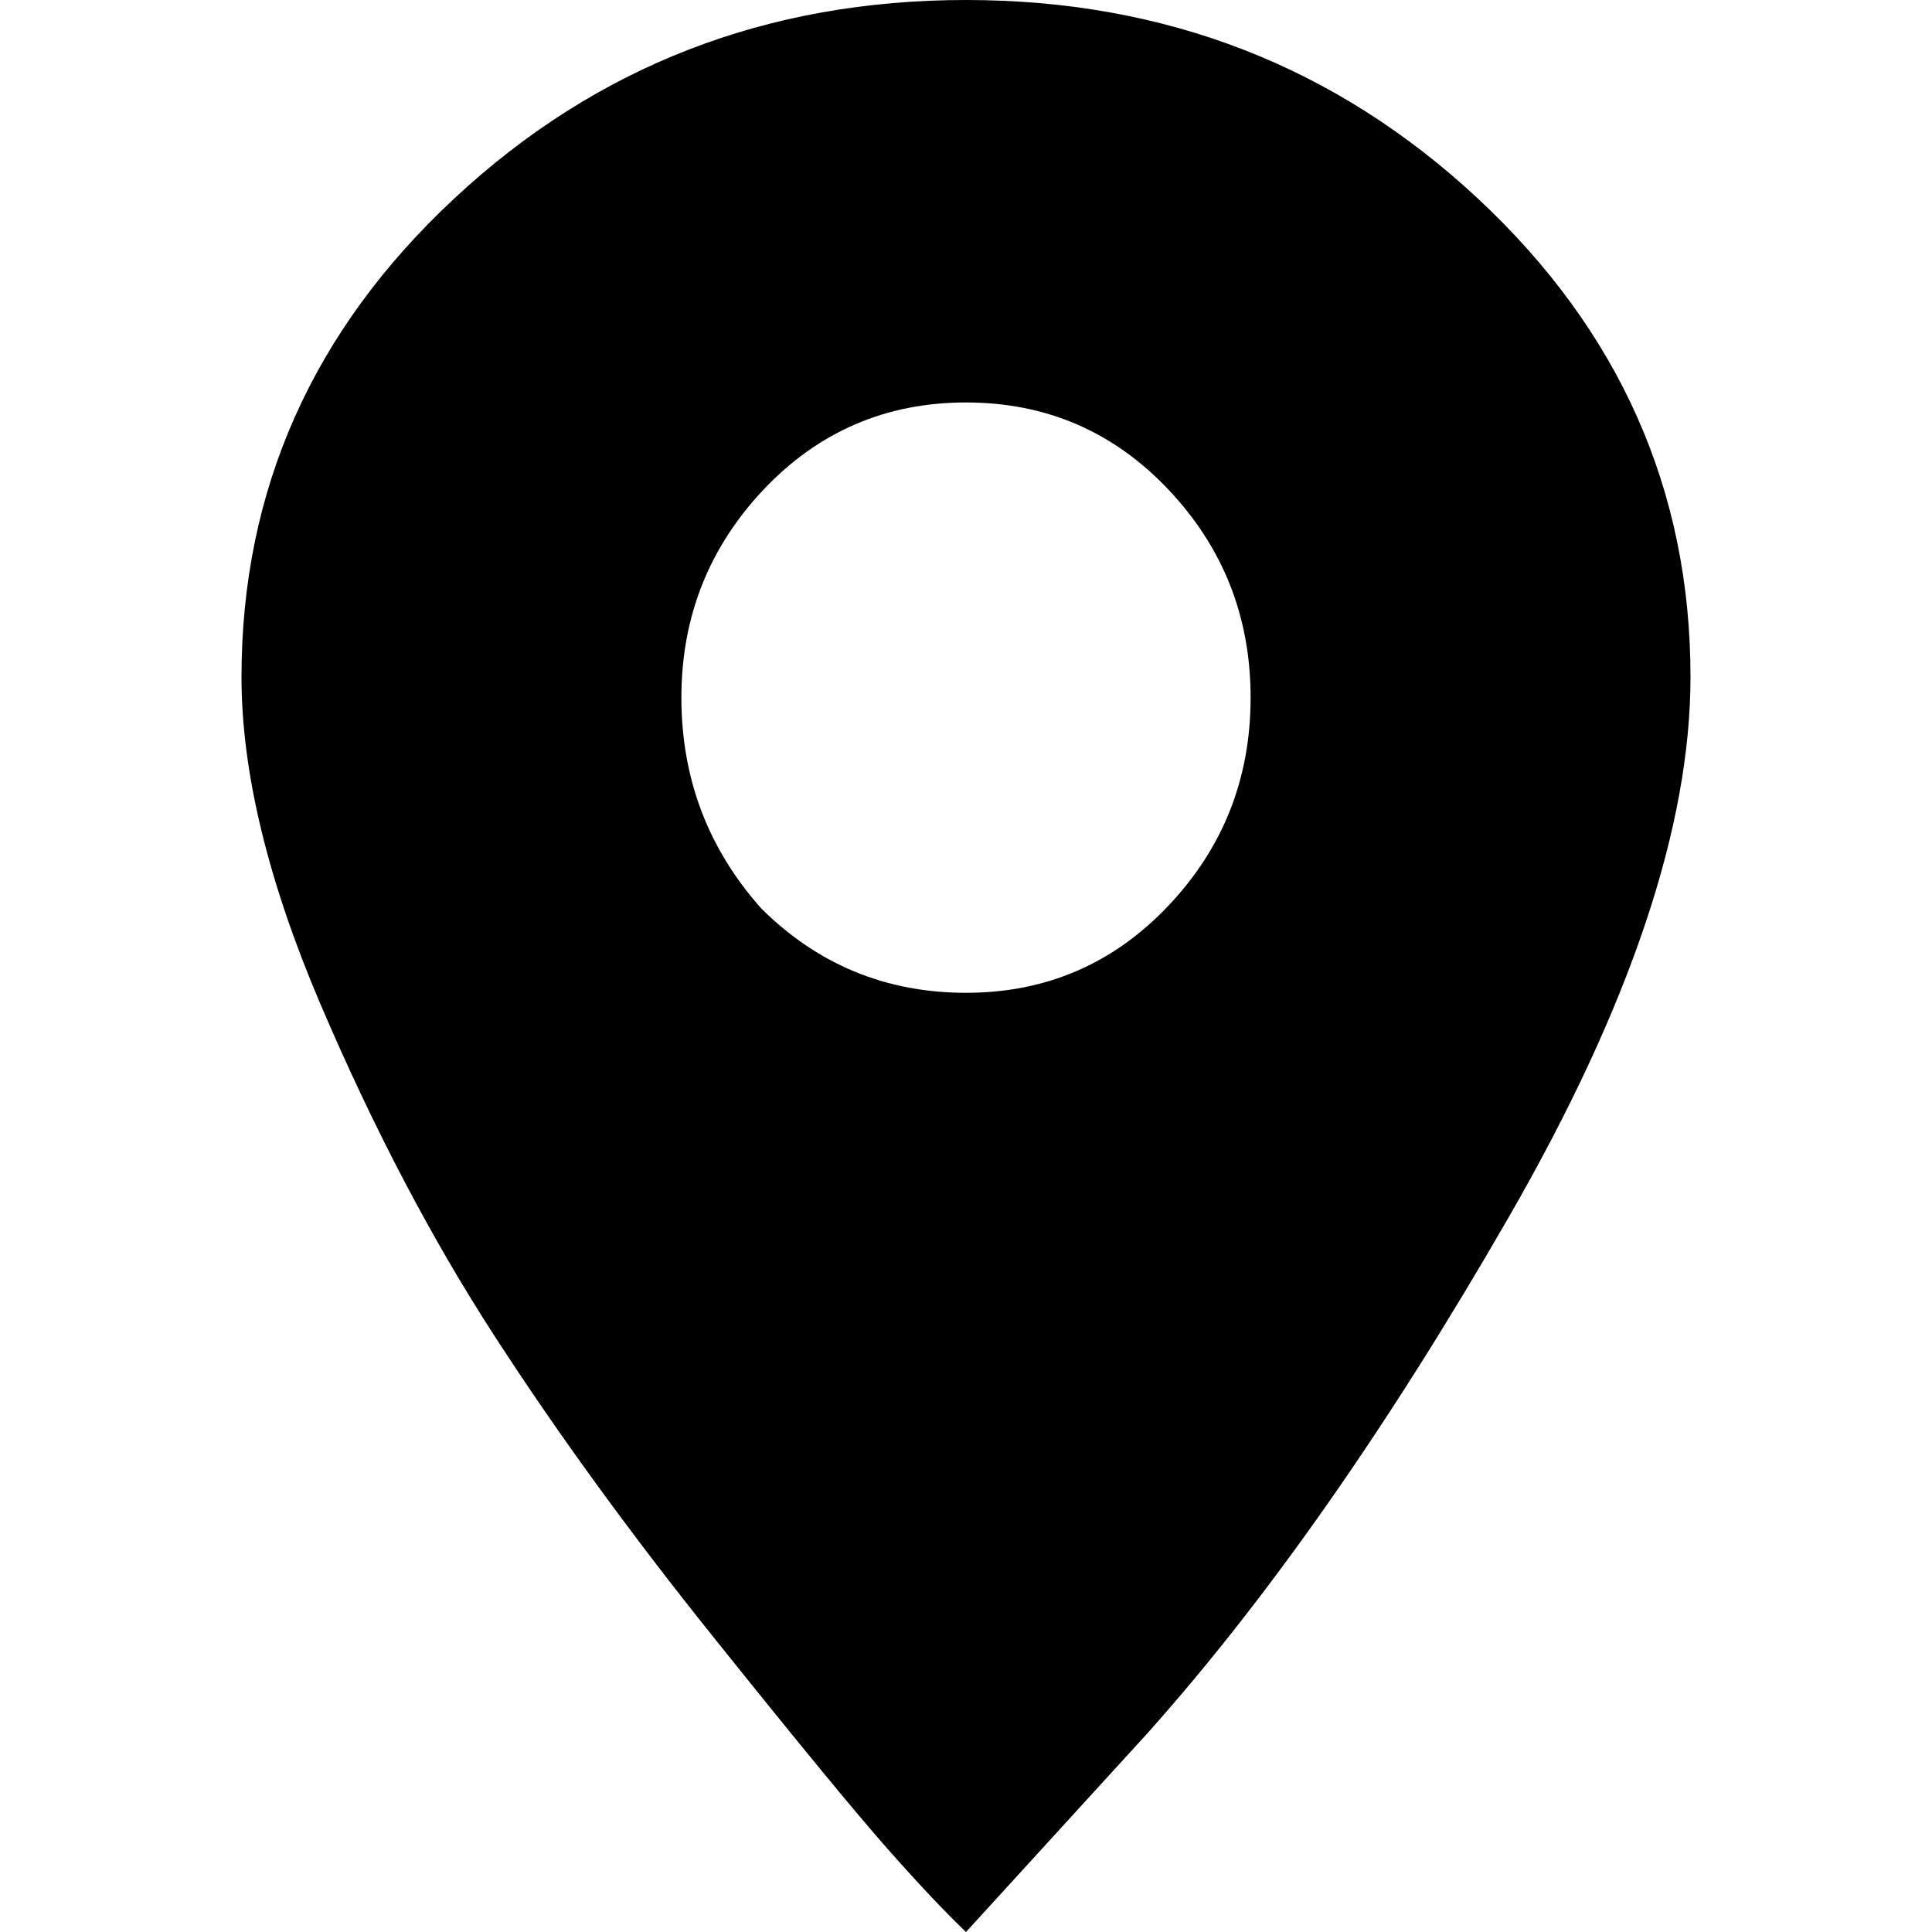
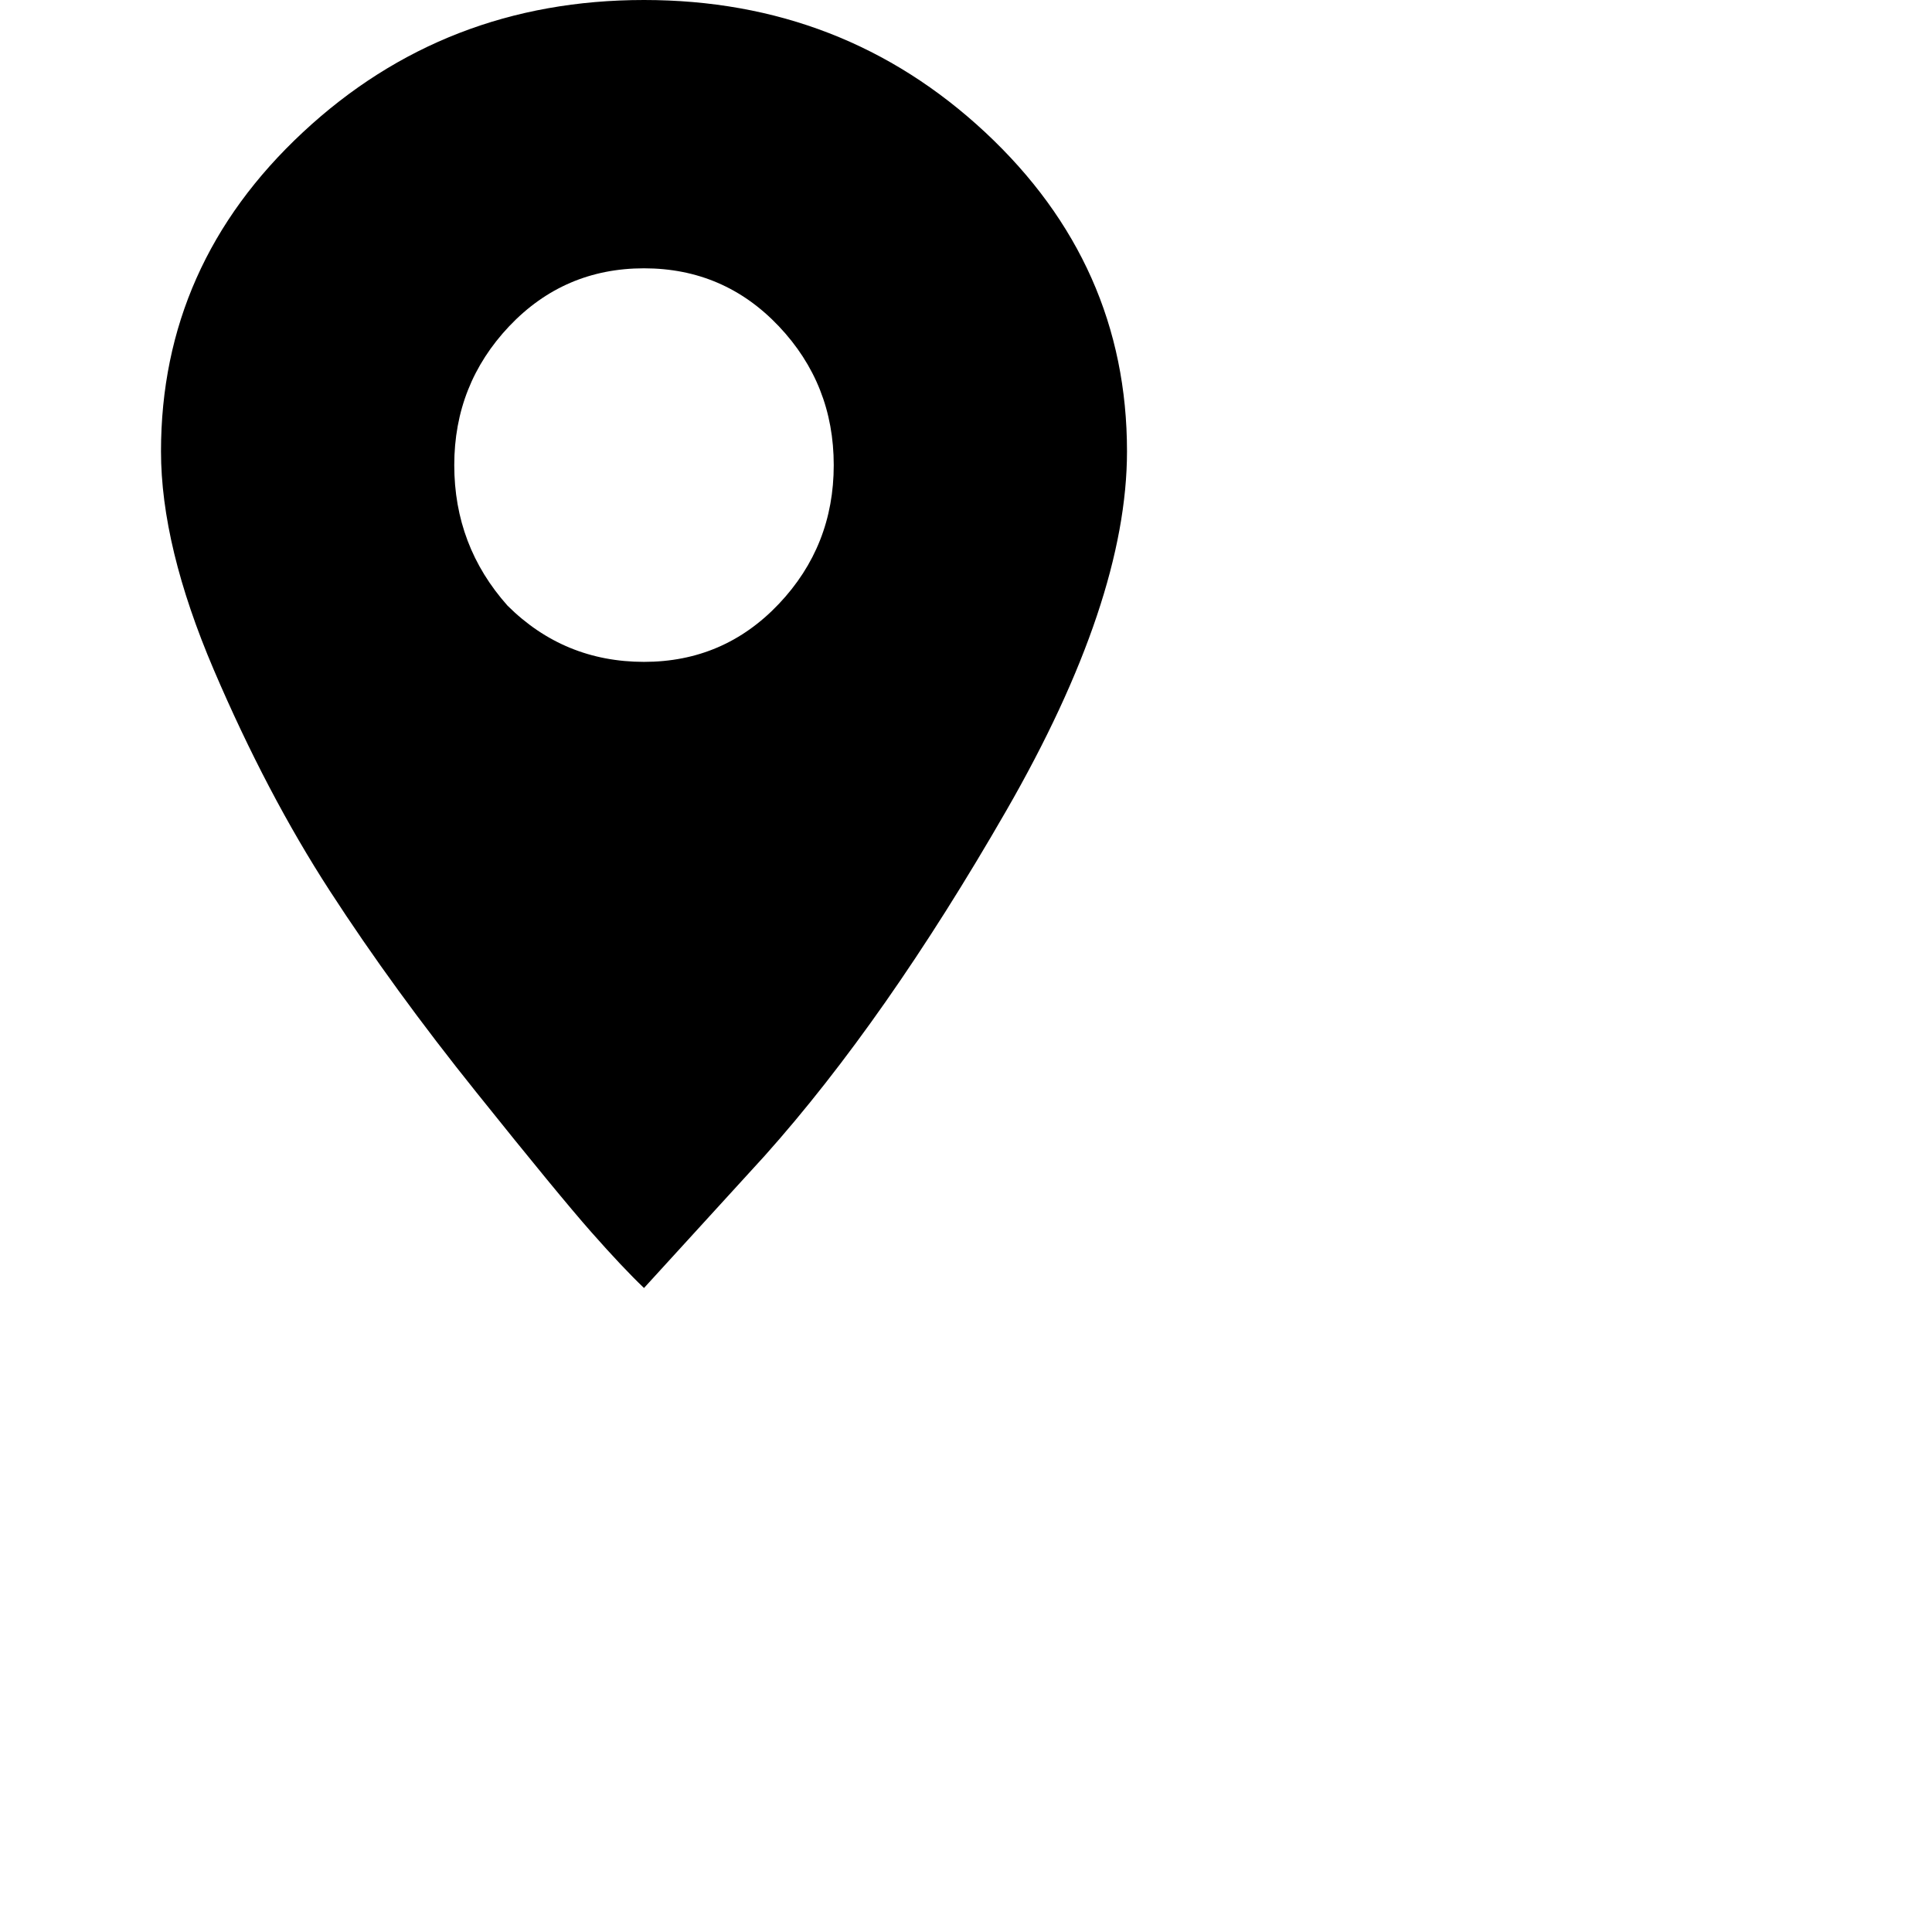
- <svg xmlns="http://www.w3.org/2000/svg" viewBox="0 0 16 16">
+ <svg xmlns="http://www.w3.org/2000/svg" viewBox="0 0 24 24">
  <path d="M3.763 1.643C4.938 0.548 6.35 0 8 0C9.65 0 11.062 0.548 12.238 1.643C13.412 2.738 14 4.06 14 5.607C14 6.845 13.5 8.333 12.5 10.071C11.5 11.809 10.5 13.238 9.5 14.357L8 16C7.825 15.833 7.606 15.601 7.344 15.304C7.081 15.006 6.606 14.429 5.919 13.571C5.231 12.714 4.625 11.881 4.1 11.071C3.575 10.262 3.094 9.345 2.656 8.321C2.219 7.298 2 6.393 2 5.607C2 4.06 2.587 2.738 3.763 1.643ZM6.305 7.524C6.773 7.989 7.339 8.222 8 8.222C8.662 8.222 9.22 7.982 9.675 7.502C10.13 7.022 10.357 6.447 10.357 5.778C10.357 5.108 10.13 4.534 9.675 4.053C9.22 3.573 8.662 3.333 8 3.333C7.339 3.333 6.78 3.573 6.325 4.053C5.871 4.534 5.643 5.108 5.643 5.778C5.643 6.447 5.864 7.029 6.305 7.524Z" />
</svg>
